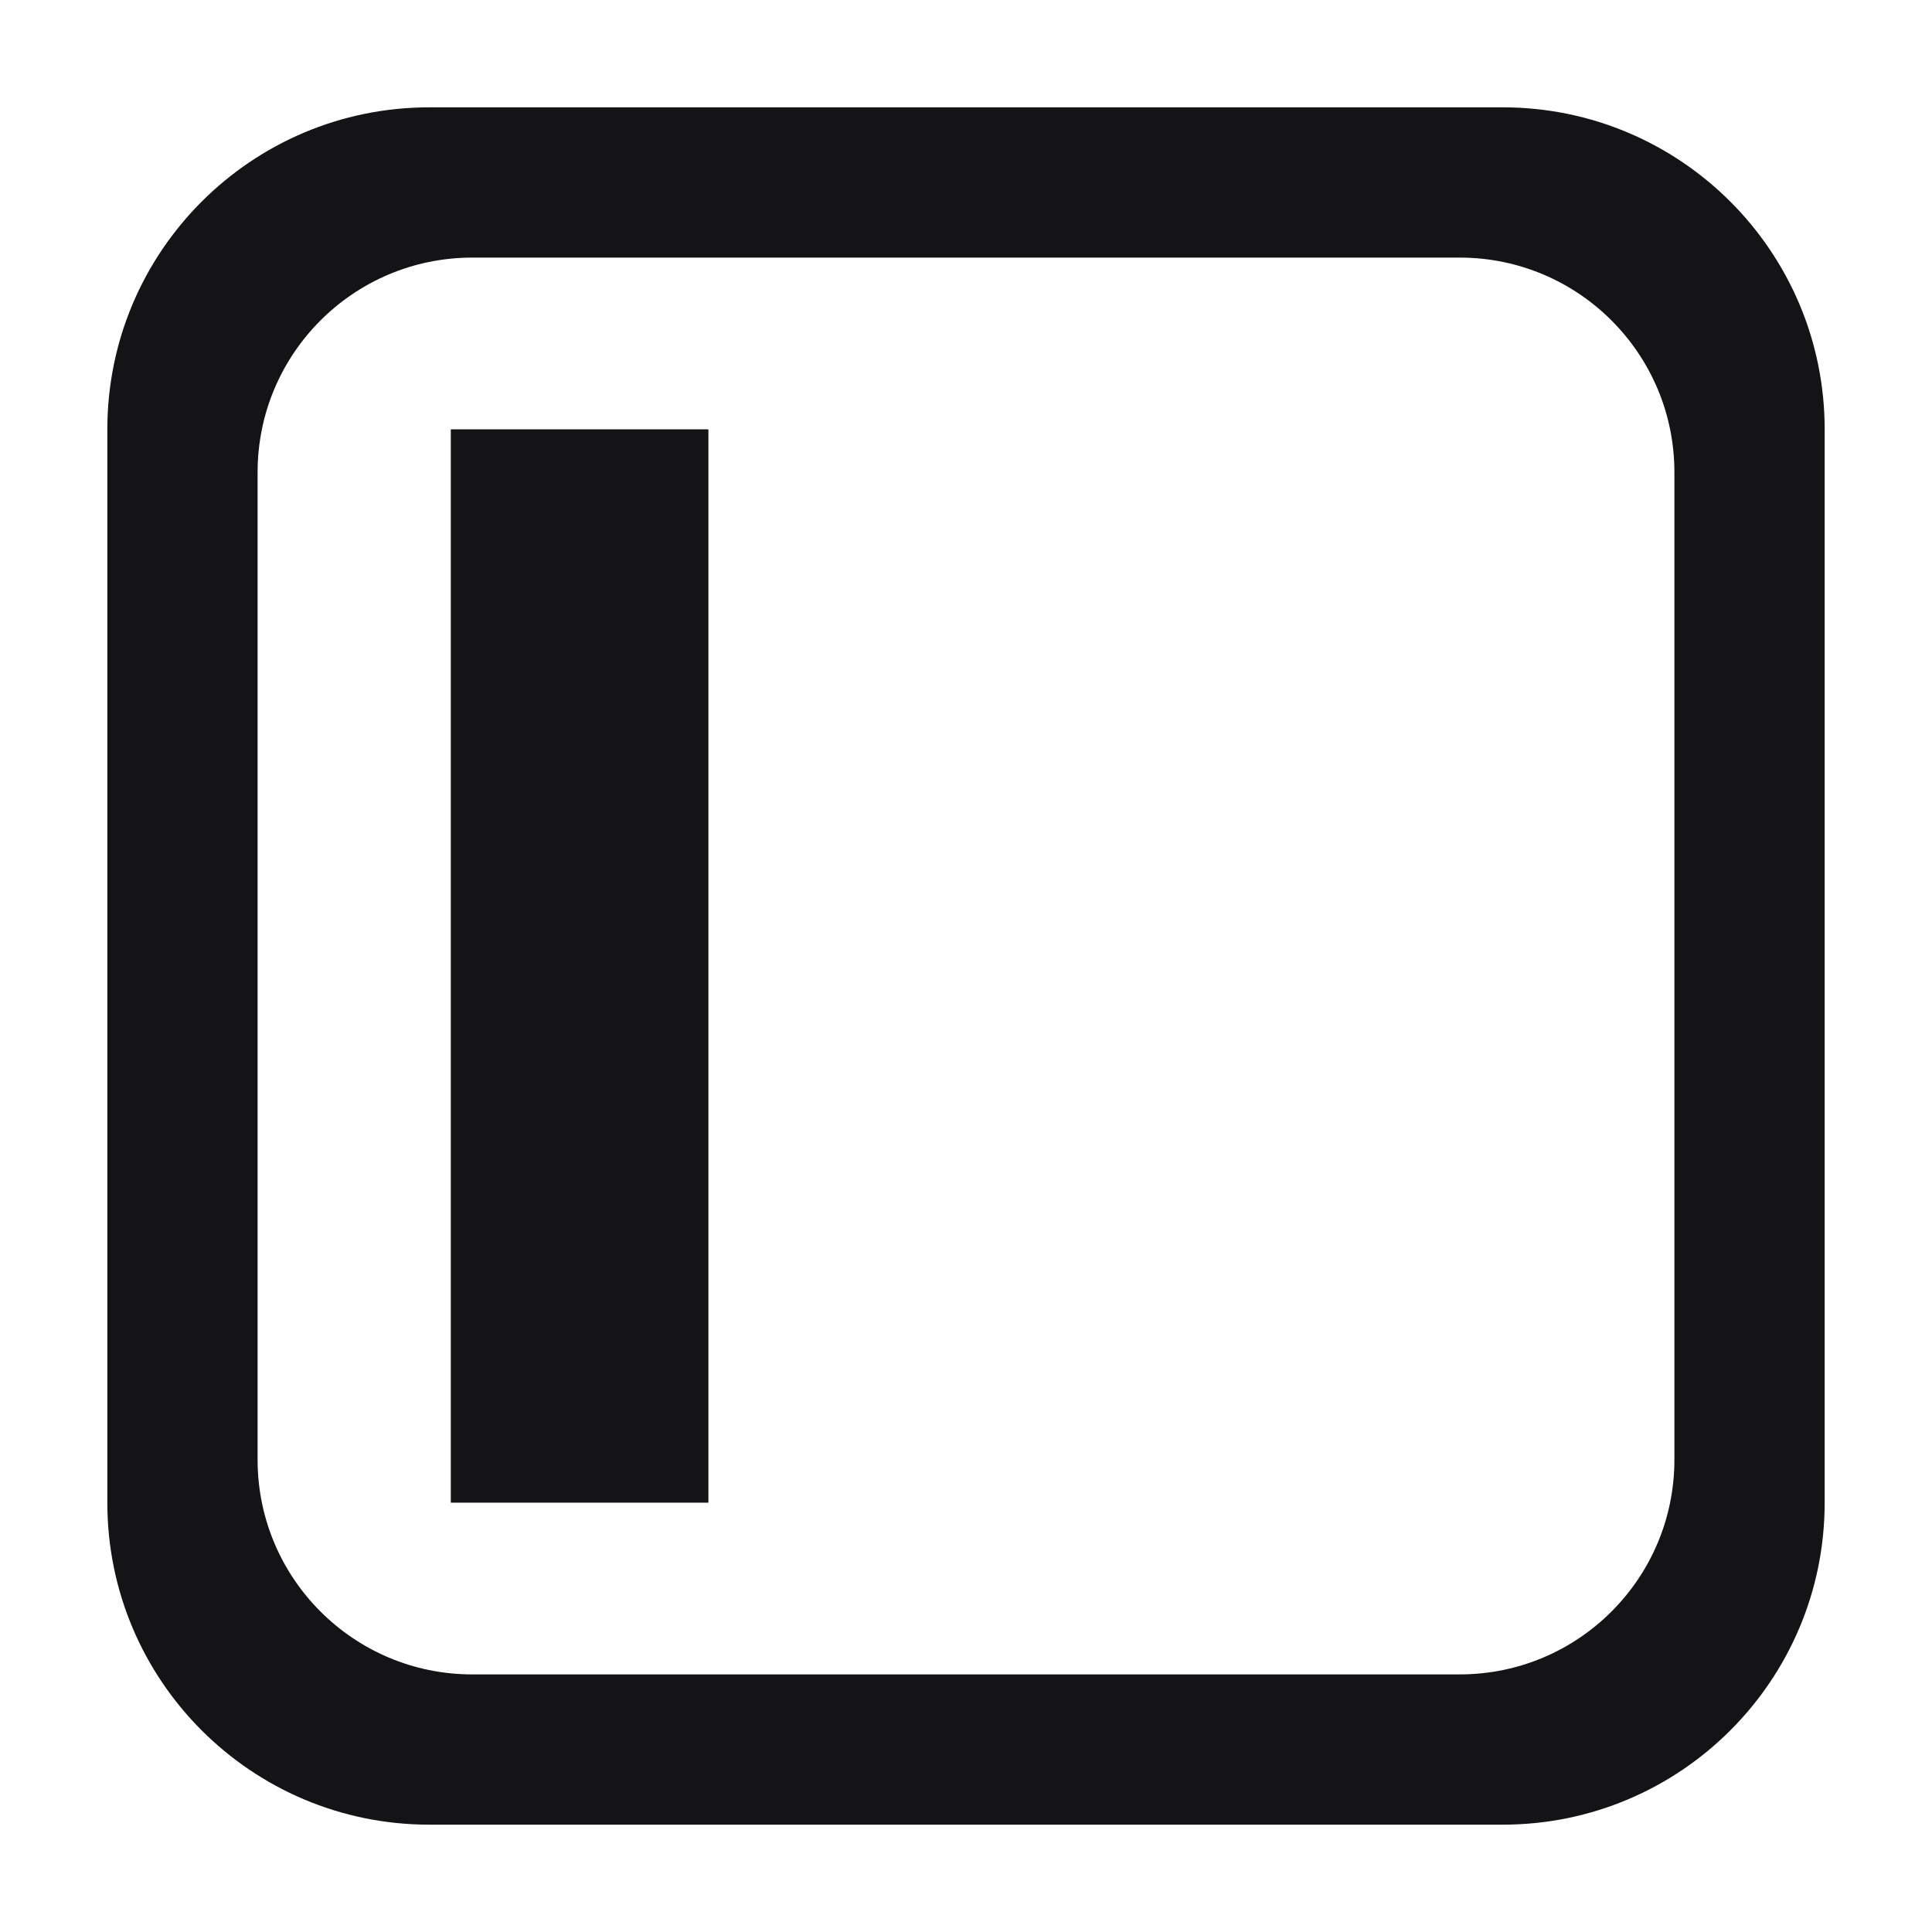
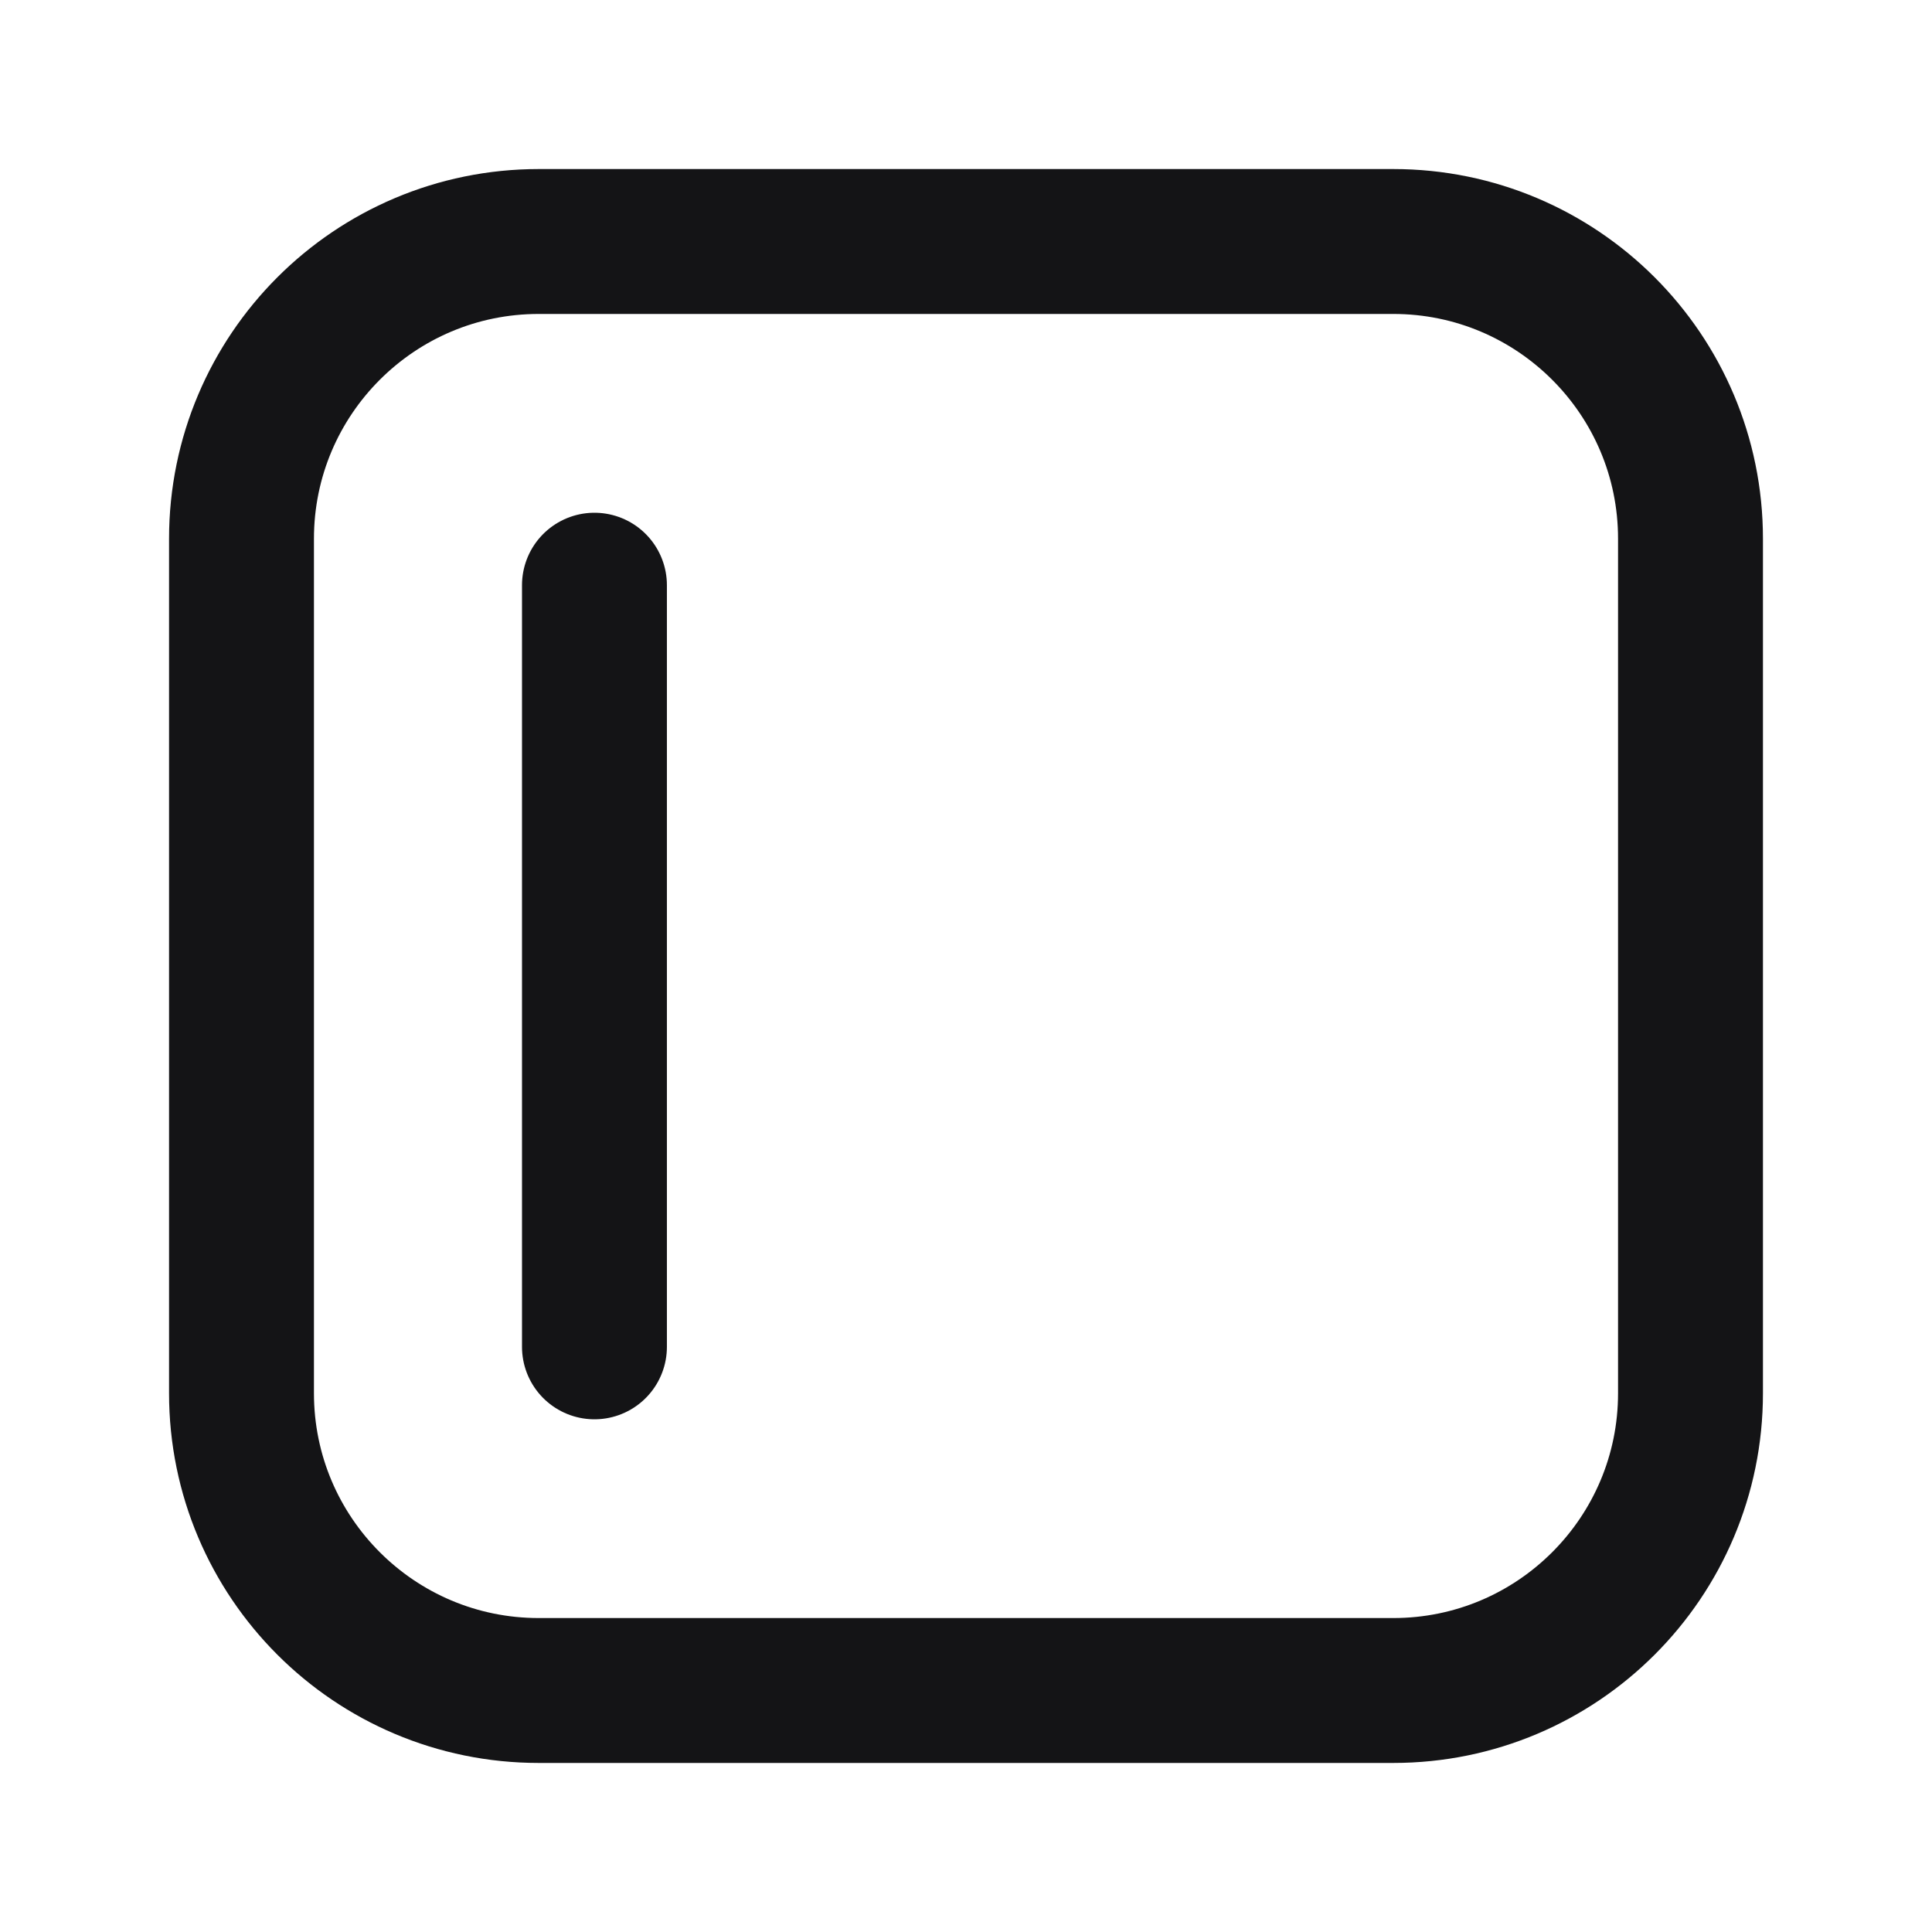
- <svg xmlns="http://www.w3.org/2000/svg" width="16" height="16" viewBox="7 7 18 18">
-   <path d="M11 8h10a3 3 0 0 1 3 3v10a3 3 0 0 1-3 3H11a3 3 0 0 1-3-3V11a3 3 0 0 1 3-3zm.4 1.4h9.2a2 2 0 0 1 2 2v9.2a2 2 0 0 1-2 2h-9.2a2 2 0 0 1-2-2v-9.2a2 2 0 0 1 2-2z" fill="#141416" fill-rule="evenodd" clip-rule="evenodd" />
-   <path d="M11.2 11h2.4v10h-2.4z" fill="#141416" />
+ <svg xmlns="http://www.w3.org/2000/svg" width="16" height="16" viewBox="0 0 48 48" fill="none">
+   <rect x="6" y="6" width="36" height="36" rx="7.385" stroke-width="3.6" stroke-linecap="round" stroke="#141416" />
+   <path d="M14.769 14.539L14.769 33.462" stroke-width="3.6" stroke-linecap="round" stroke="#141416" />
</svg>
